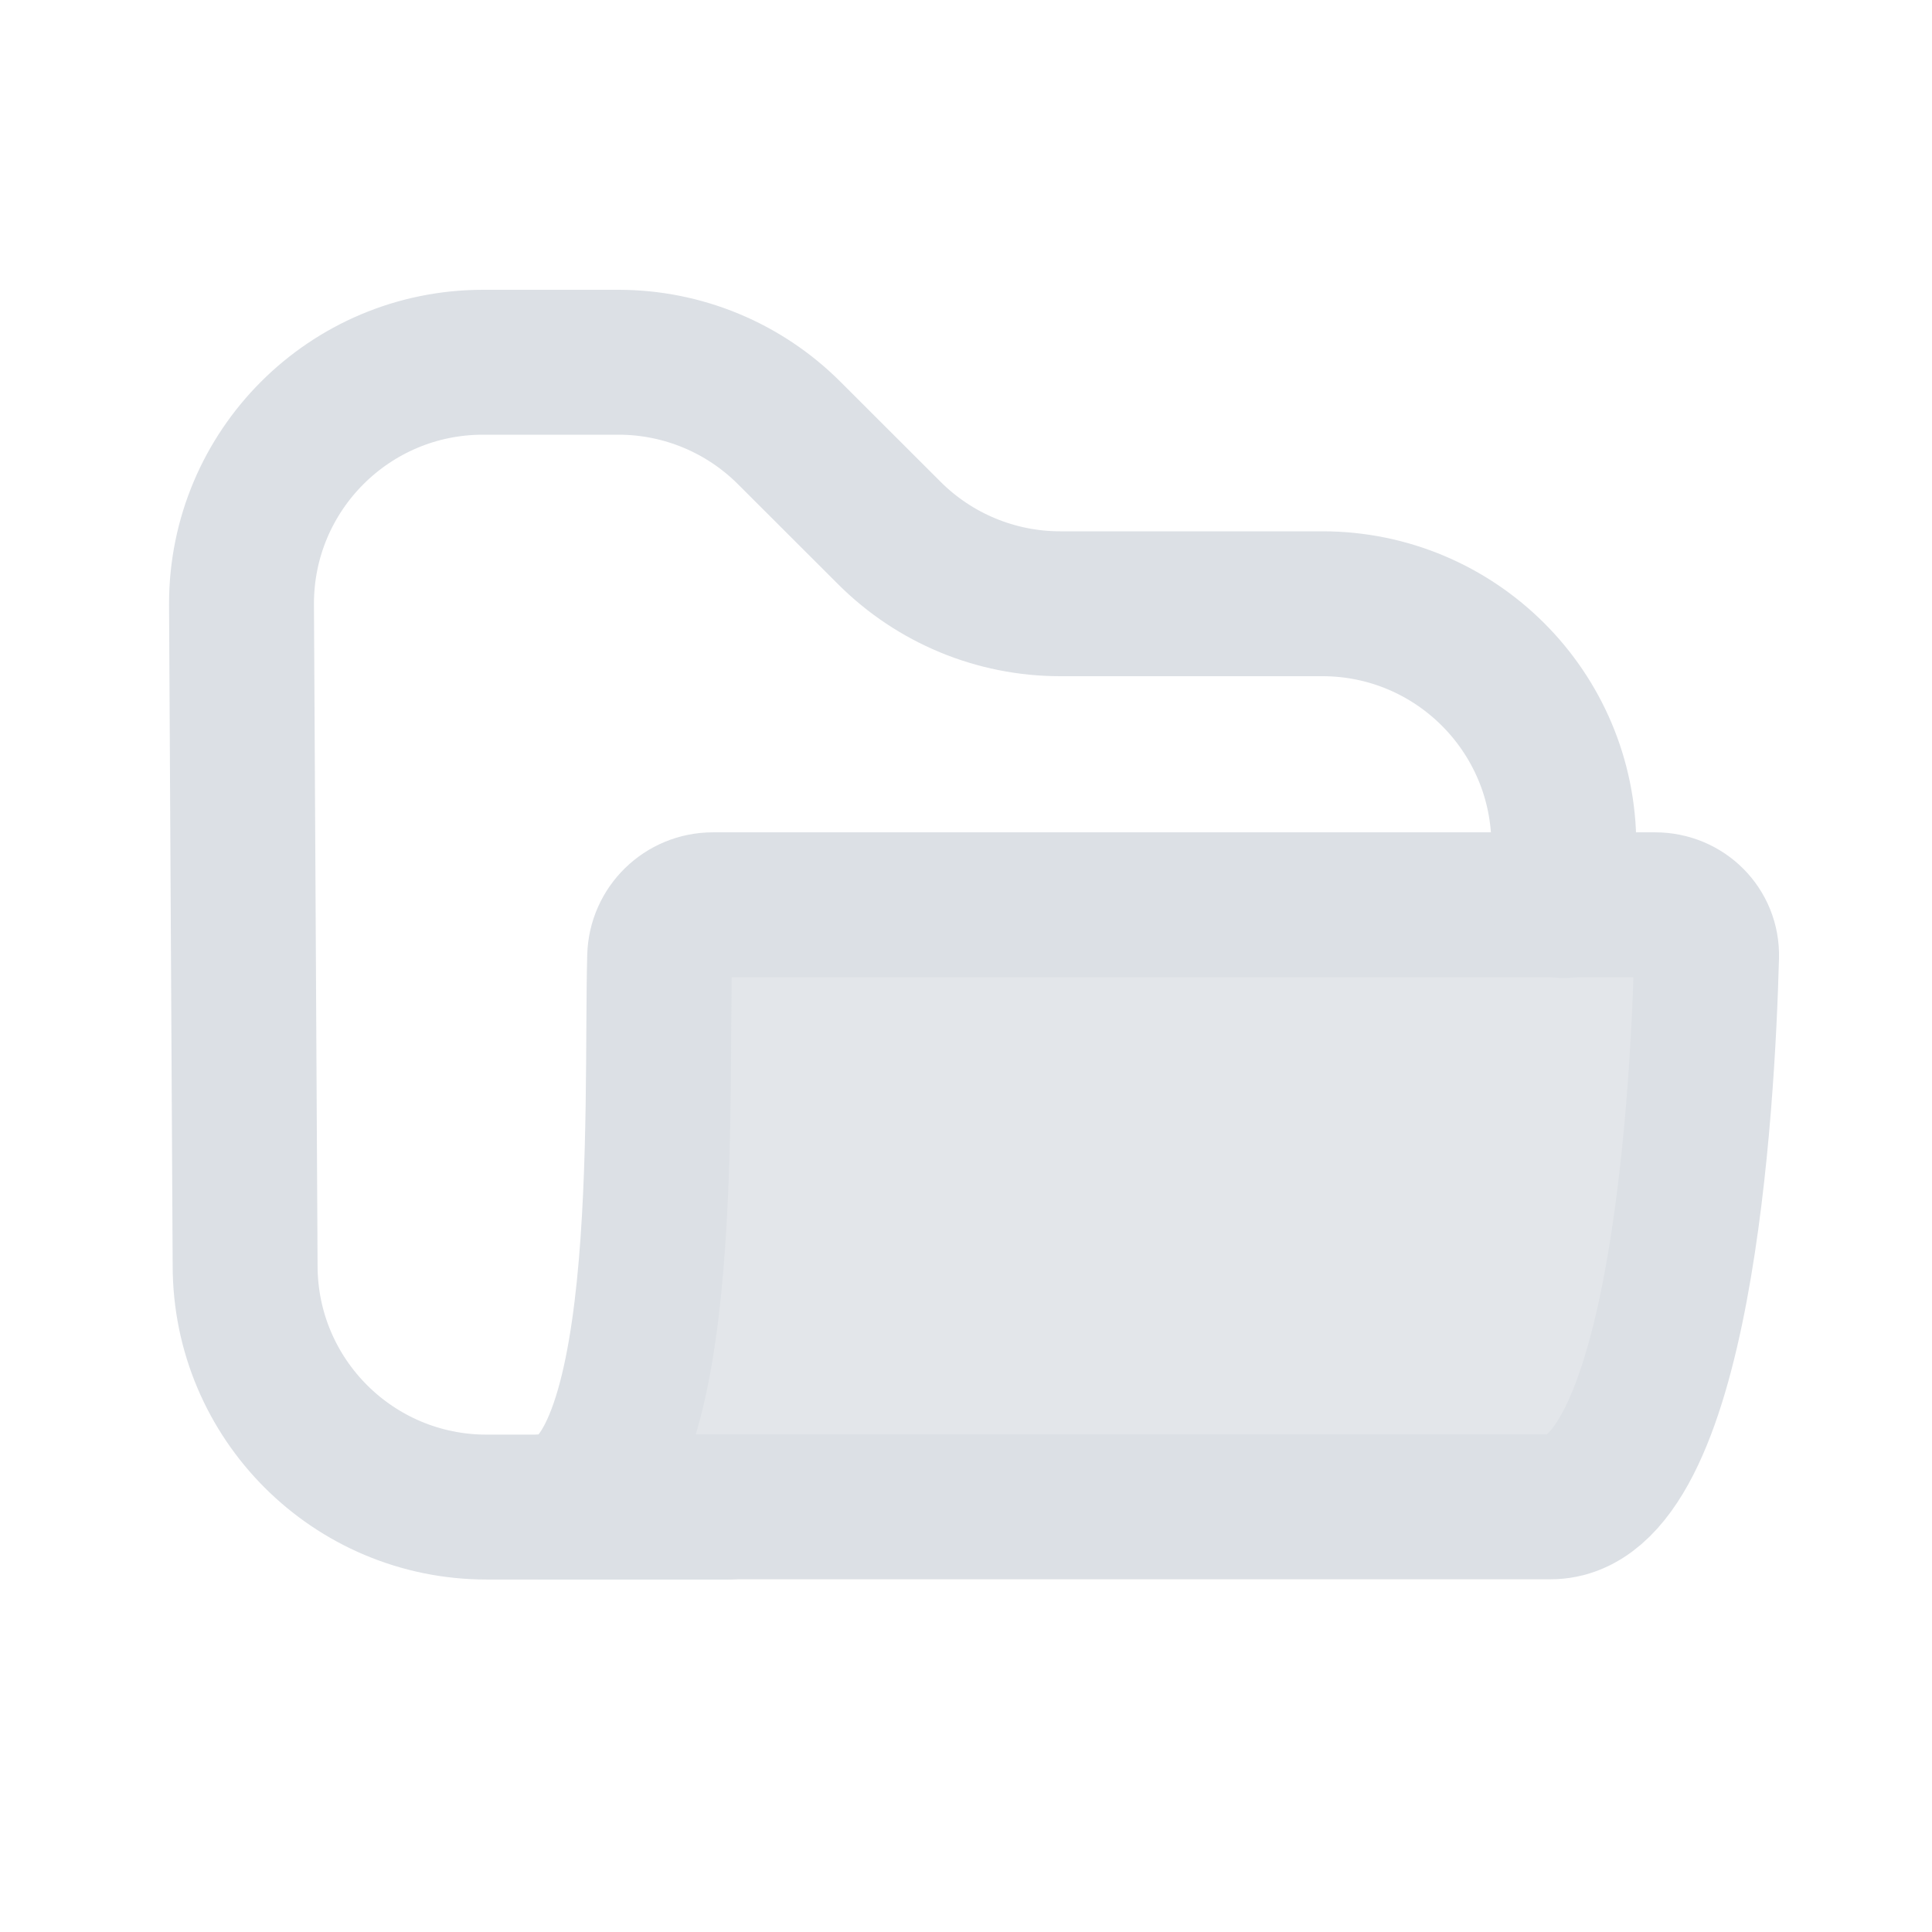
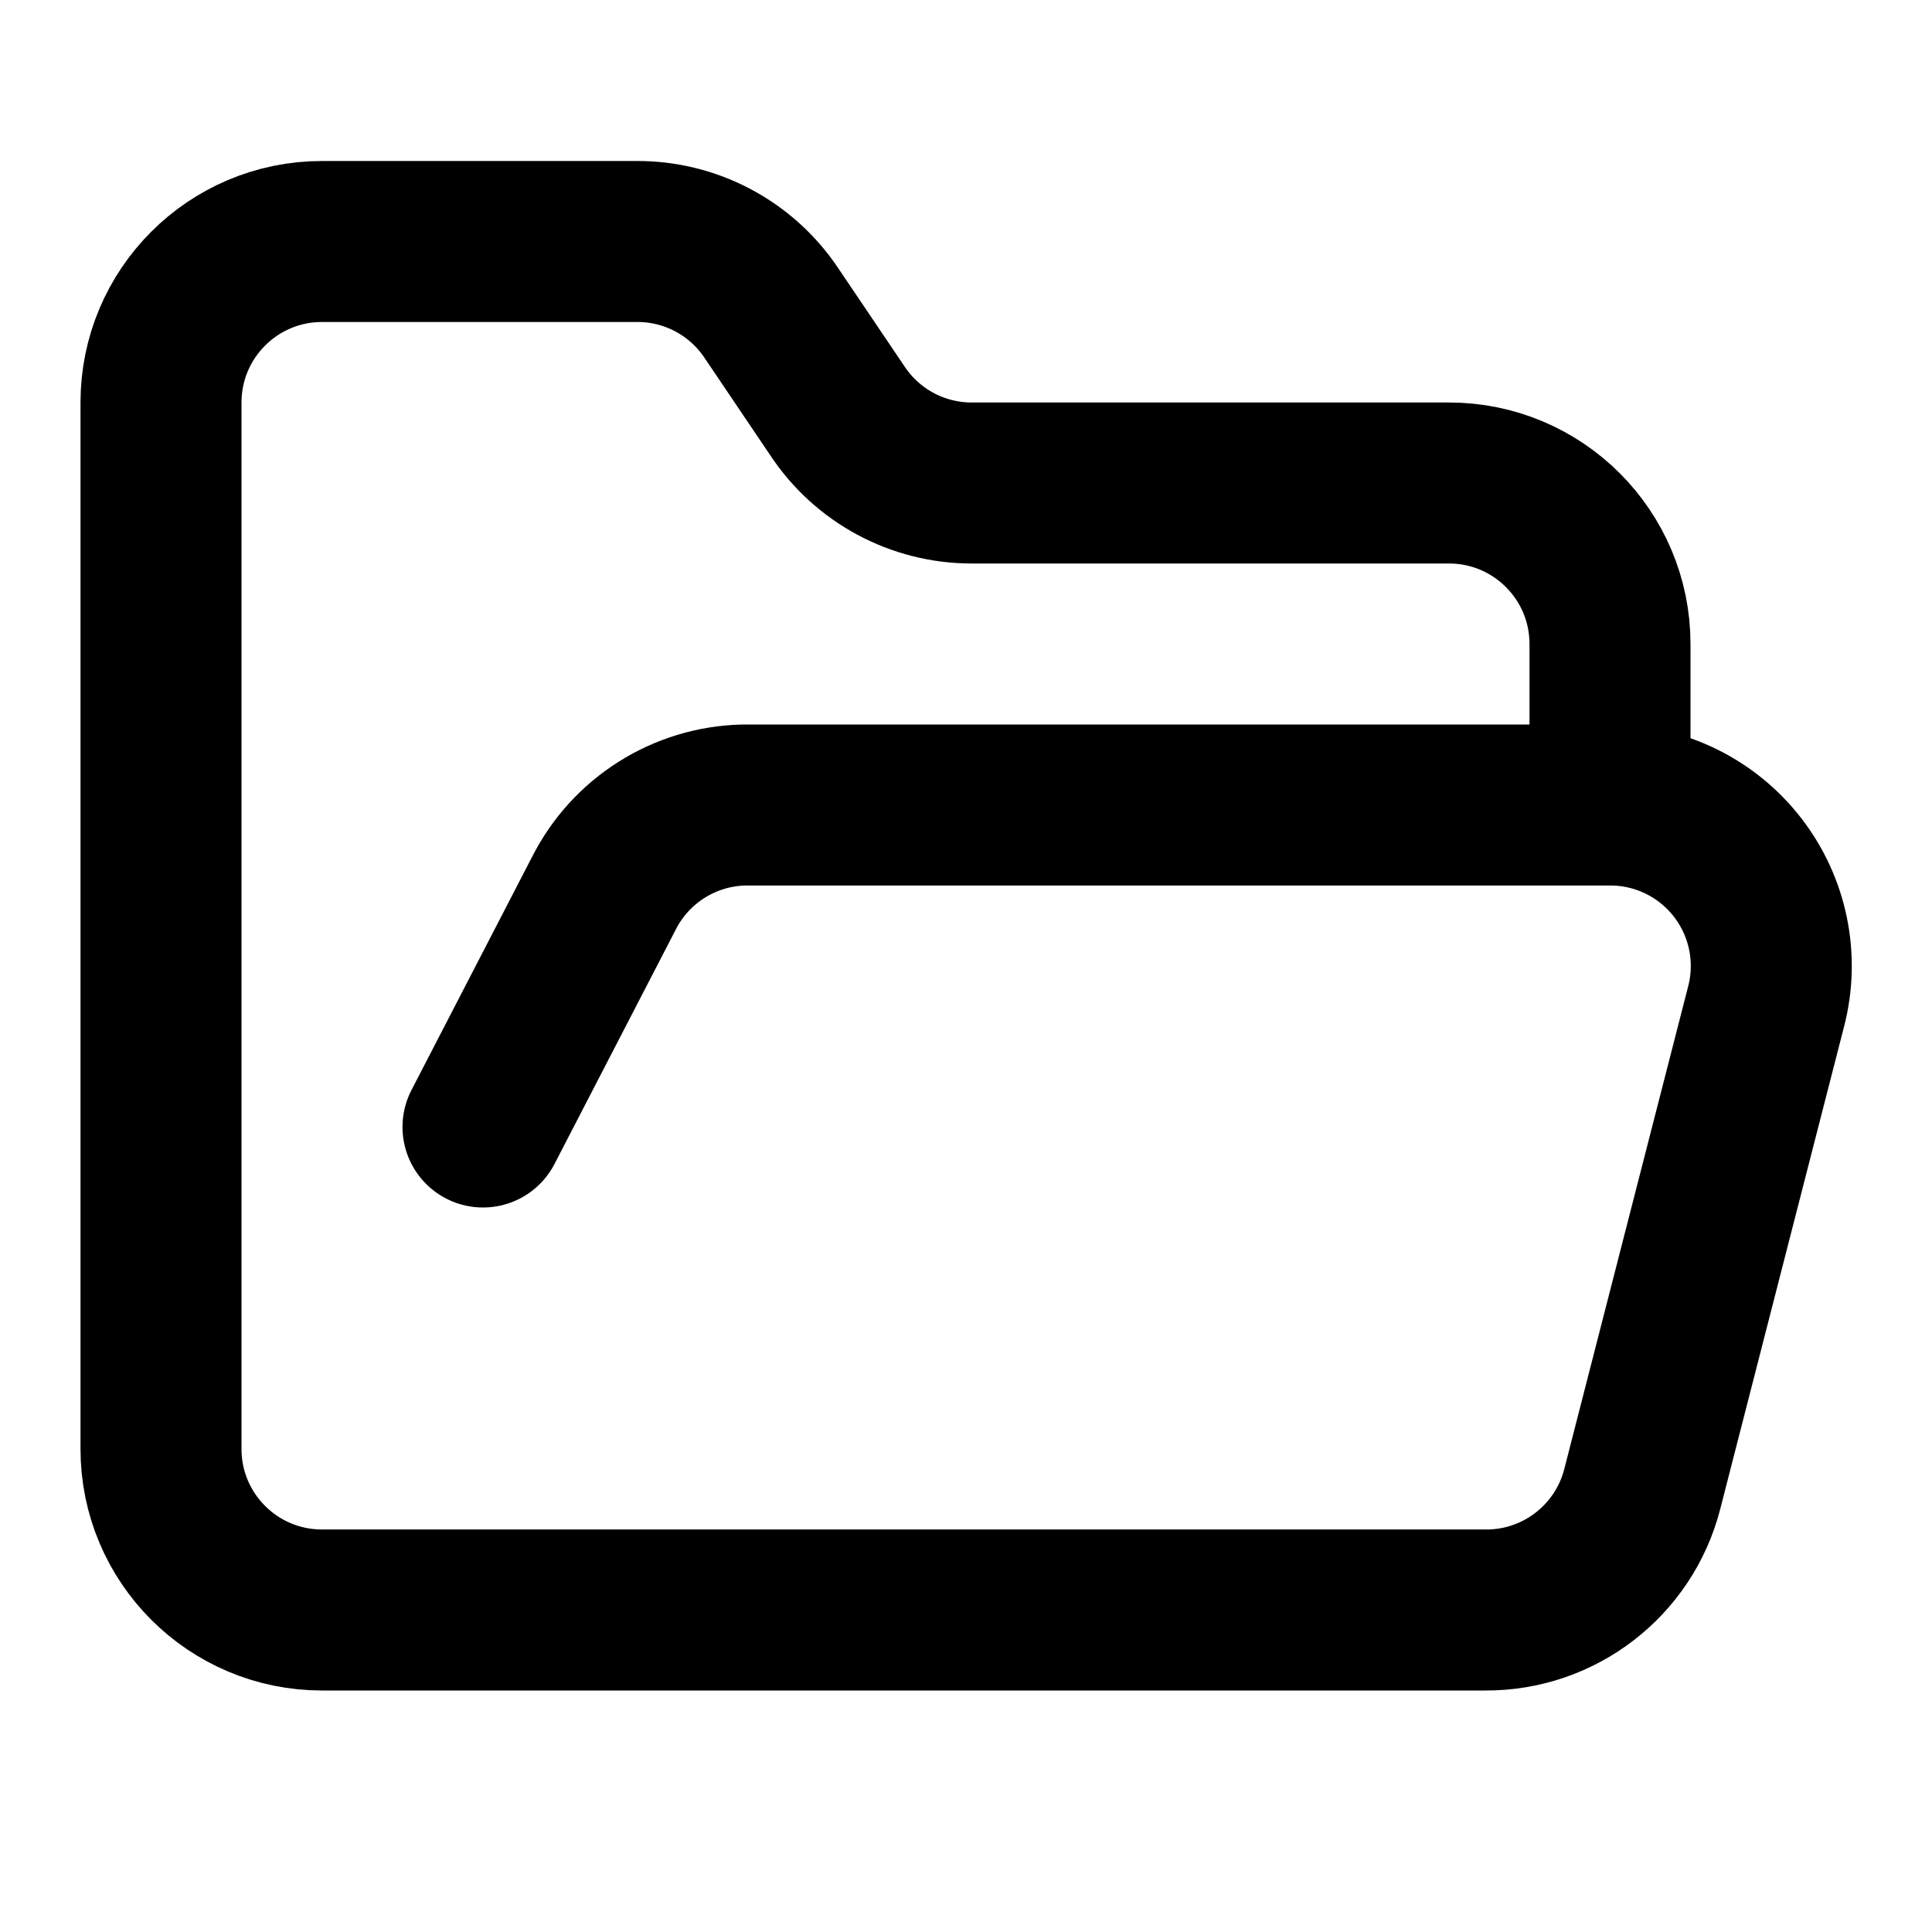
- <svg xmlns="http://www.w3.org/2000/svg" width="16" height="16" viewBox="0 0 16 16" fill="none">
-   <path opacity="0.8" d="M5.463 7.923C5.469 7.684 5.664 7.493 5.904 7.493H13.707C13.947 7.493 14.14 7.684 14.133 7.923C14.1 9.164 13.91 12.479 12.84 12.479H4.509C5.579 12.479 5.429 9.164 5.463 7.923Z" fill="#DCE0E5" />
-   <path d="M5.463 7.923C5.469 7.684 5.664 7.493 5.904 7.493H13.707C13.947 7.493 14.14 7.684 14.133 7.923C14.1 9.164 13.91 12.479 12.84 12.479H4.509C5.579 12.479 5.429 9.164 5.463 7.923Z" stroke="#DCE0E5" stroke-width="1.2" stroke-linejoin="round" />
-   <path d="M6.03 12.481H4.03C2.925 12.481 2.03 11.586 2.03 10.481L2 5C2 3.895 2.895 3 4 3H5.122C5.653 3 6.161 3.211 6.536 3.586L7.365 4.414C7.74 4.789 8.249 5 8.779 5H10.951C12.055 5 12.951 5.895 12.951 7V7.5" stroke="#DCE0E5" stroke-width="1.2" stroke-linecap="round" />
+ <svg xmlns="http://www.w3.org/2000/svg" width="24" height="24" viewBox="0 0 24 24" fill="none" stroke="currentColor" stroke-width="2" stroke-linecap="round" stroke-linejoin="round">
+   <path d="m6 14 1.5-2.9A2 2 0 0 1 9.24 10H20a2 2 0 0 1 1.94 2.5l-1.54 6a2 2 0 0 1-1.95 1.5H4a2 2 0 0 1-2-2V5a2 2 0 0 1 2-2h3.9a2 2 0 0 1 1.69.9l.81 1.2a2 2 0 0 0 1.67.9H18a2 2 0 0 1 2 2v2" />
</svg>
